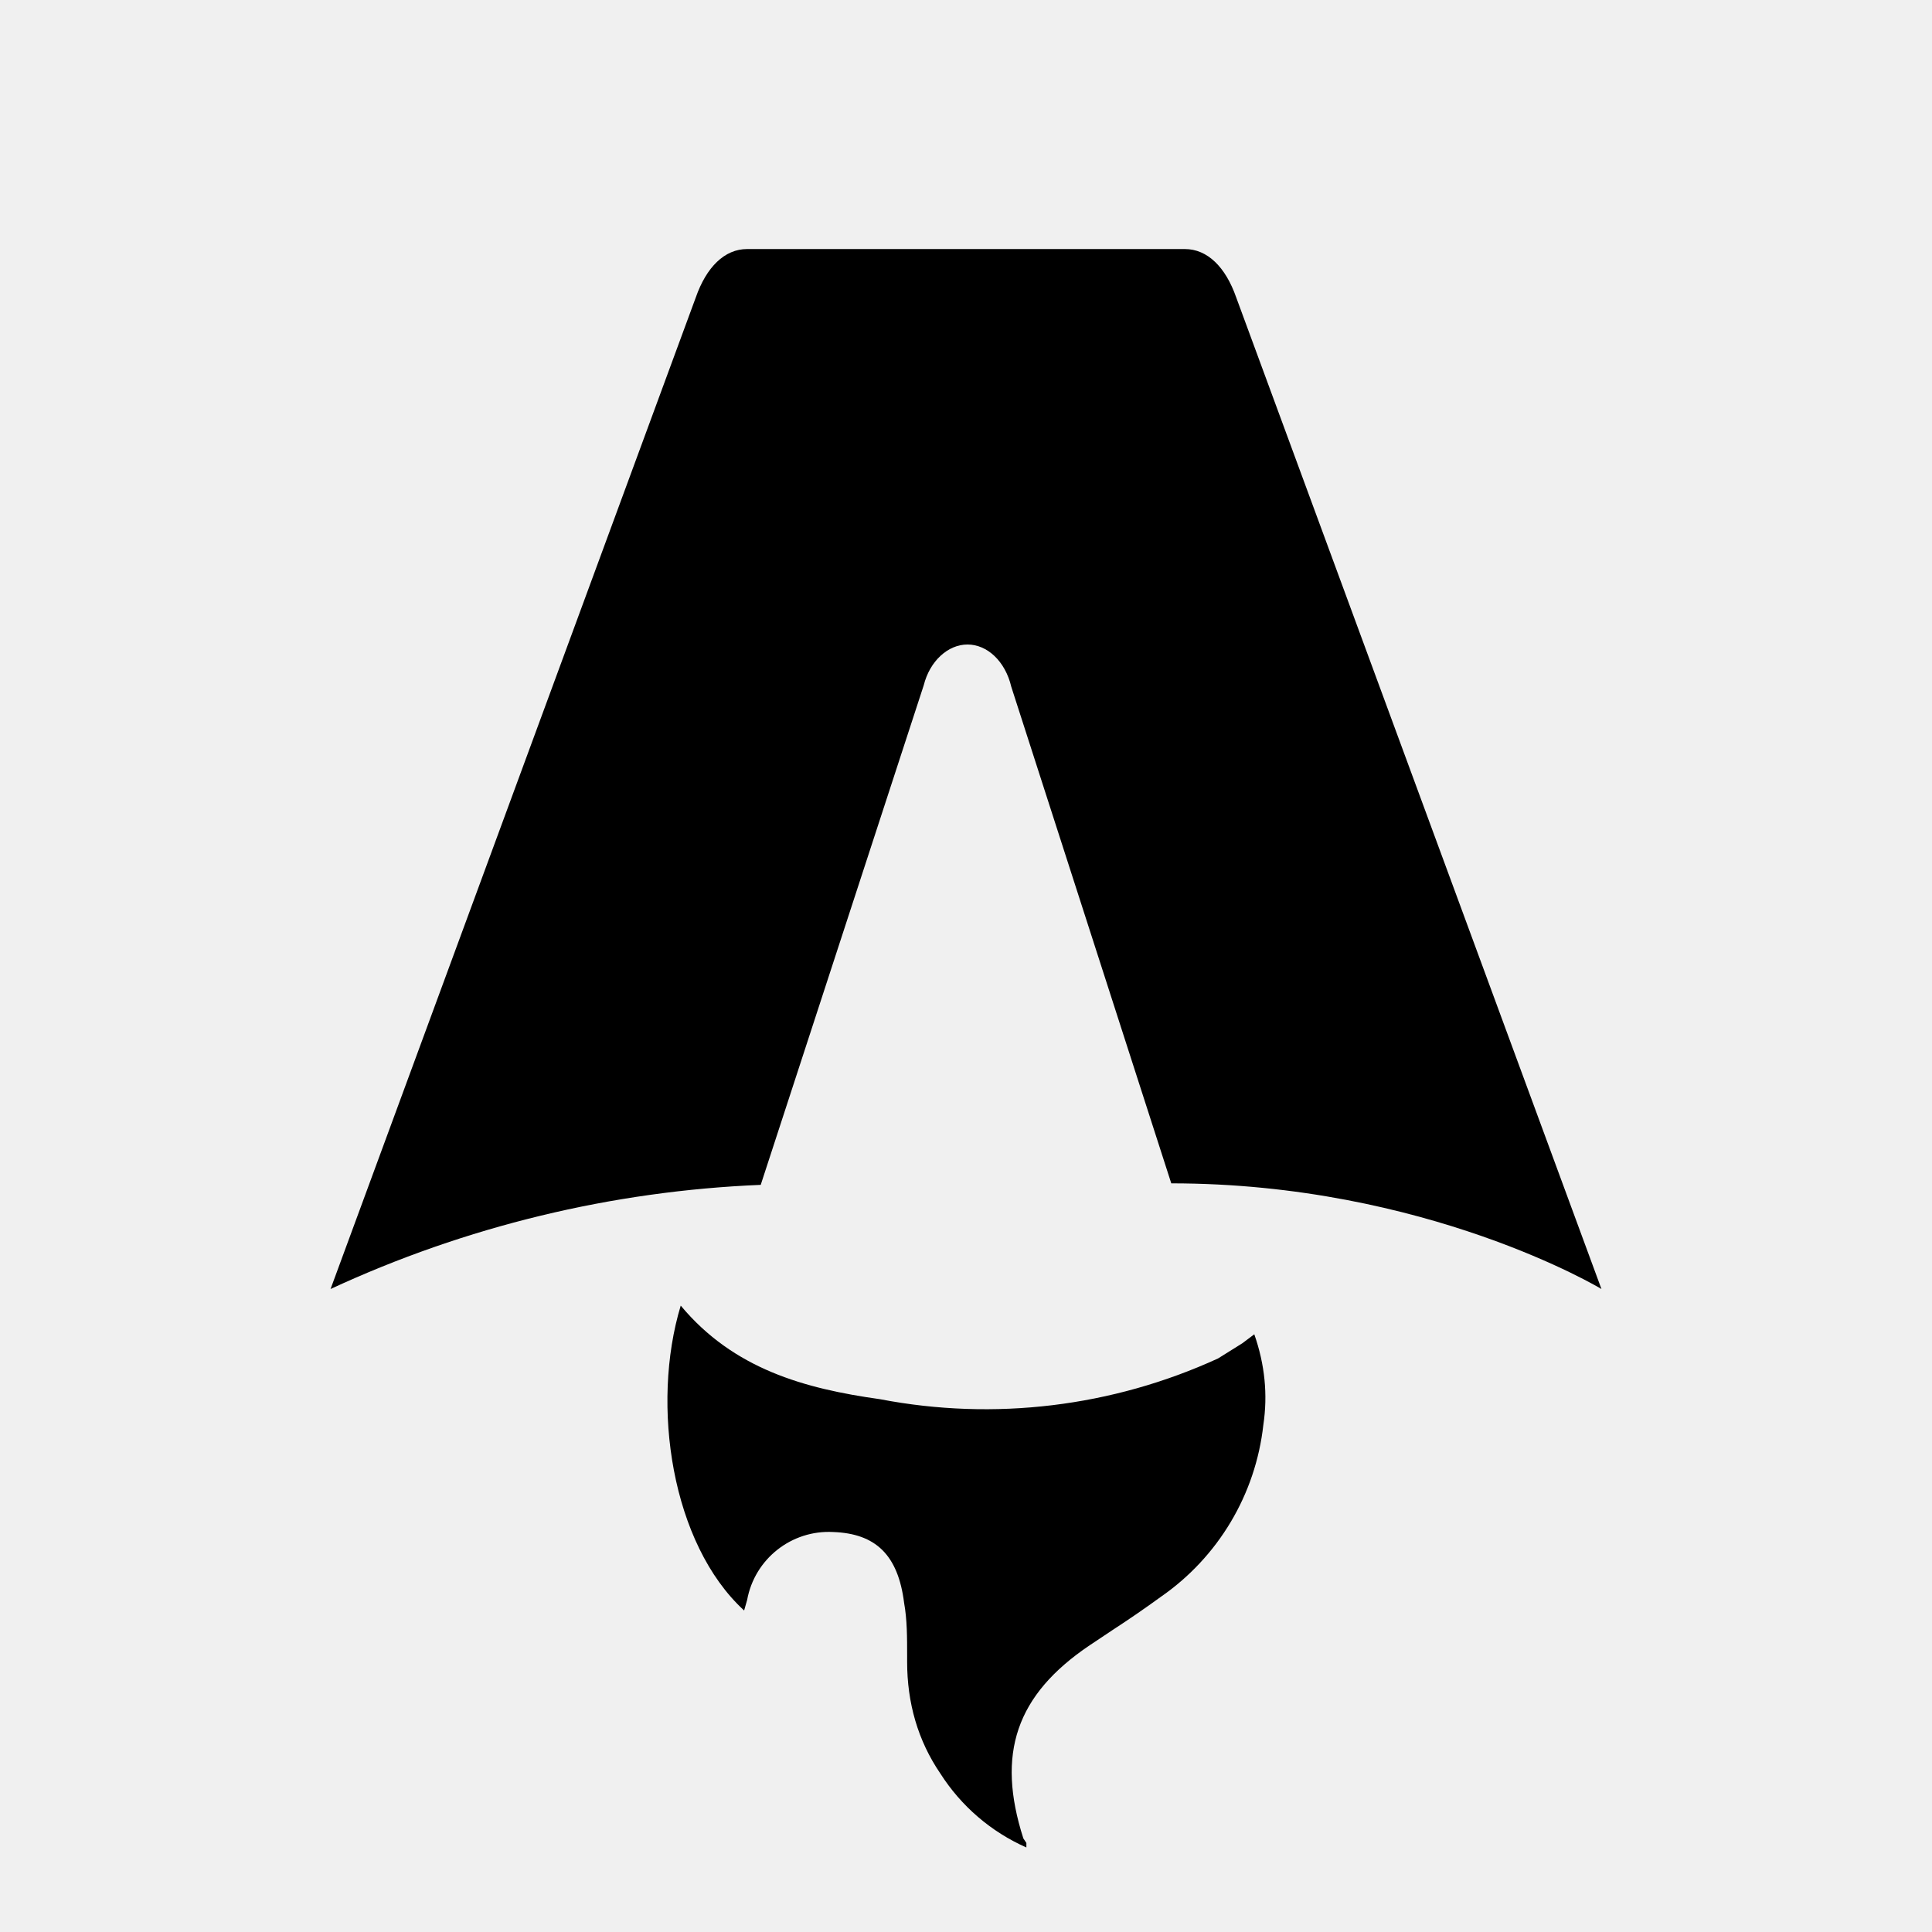
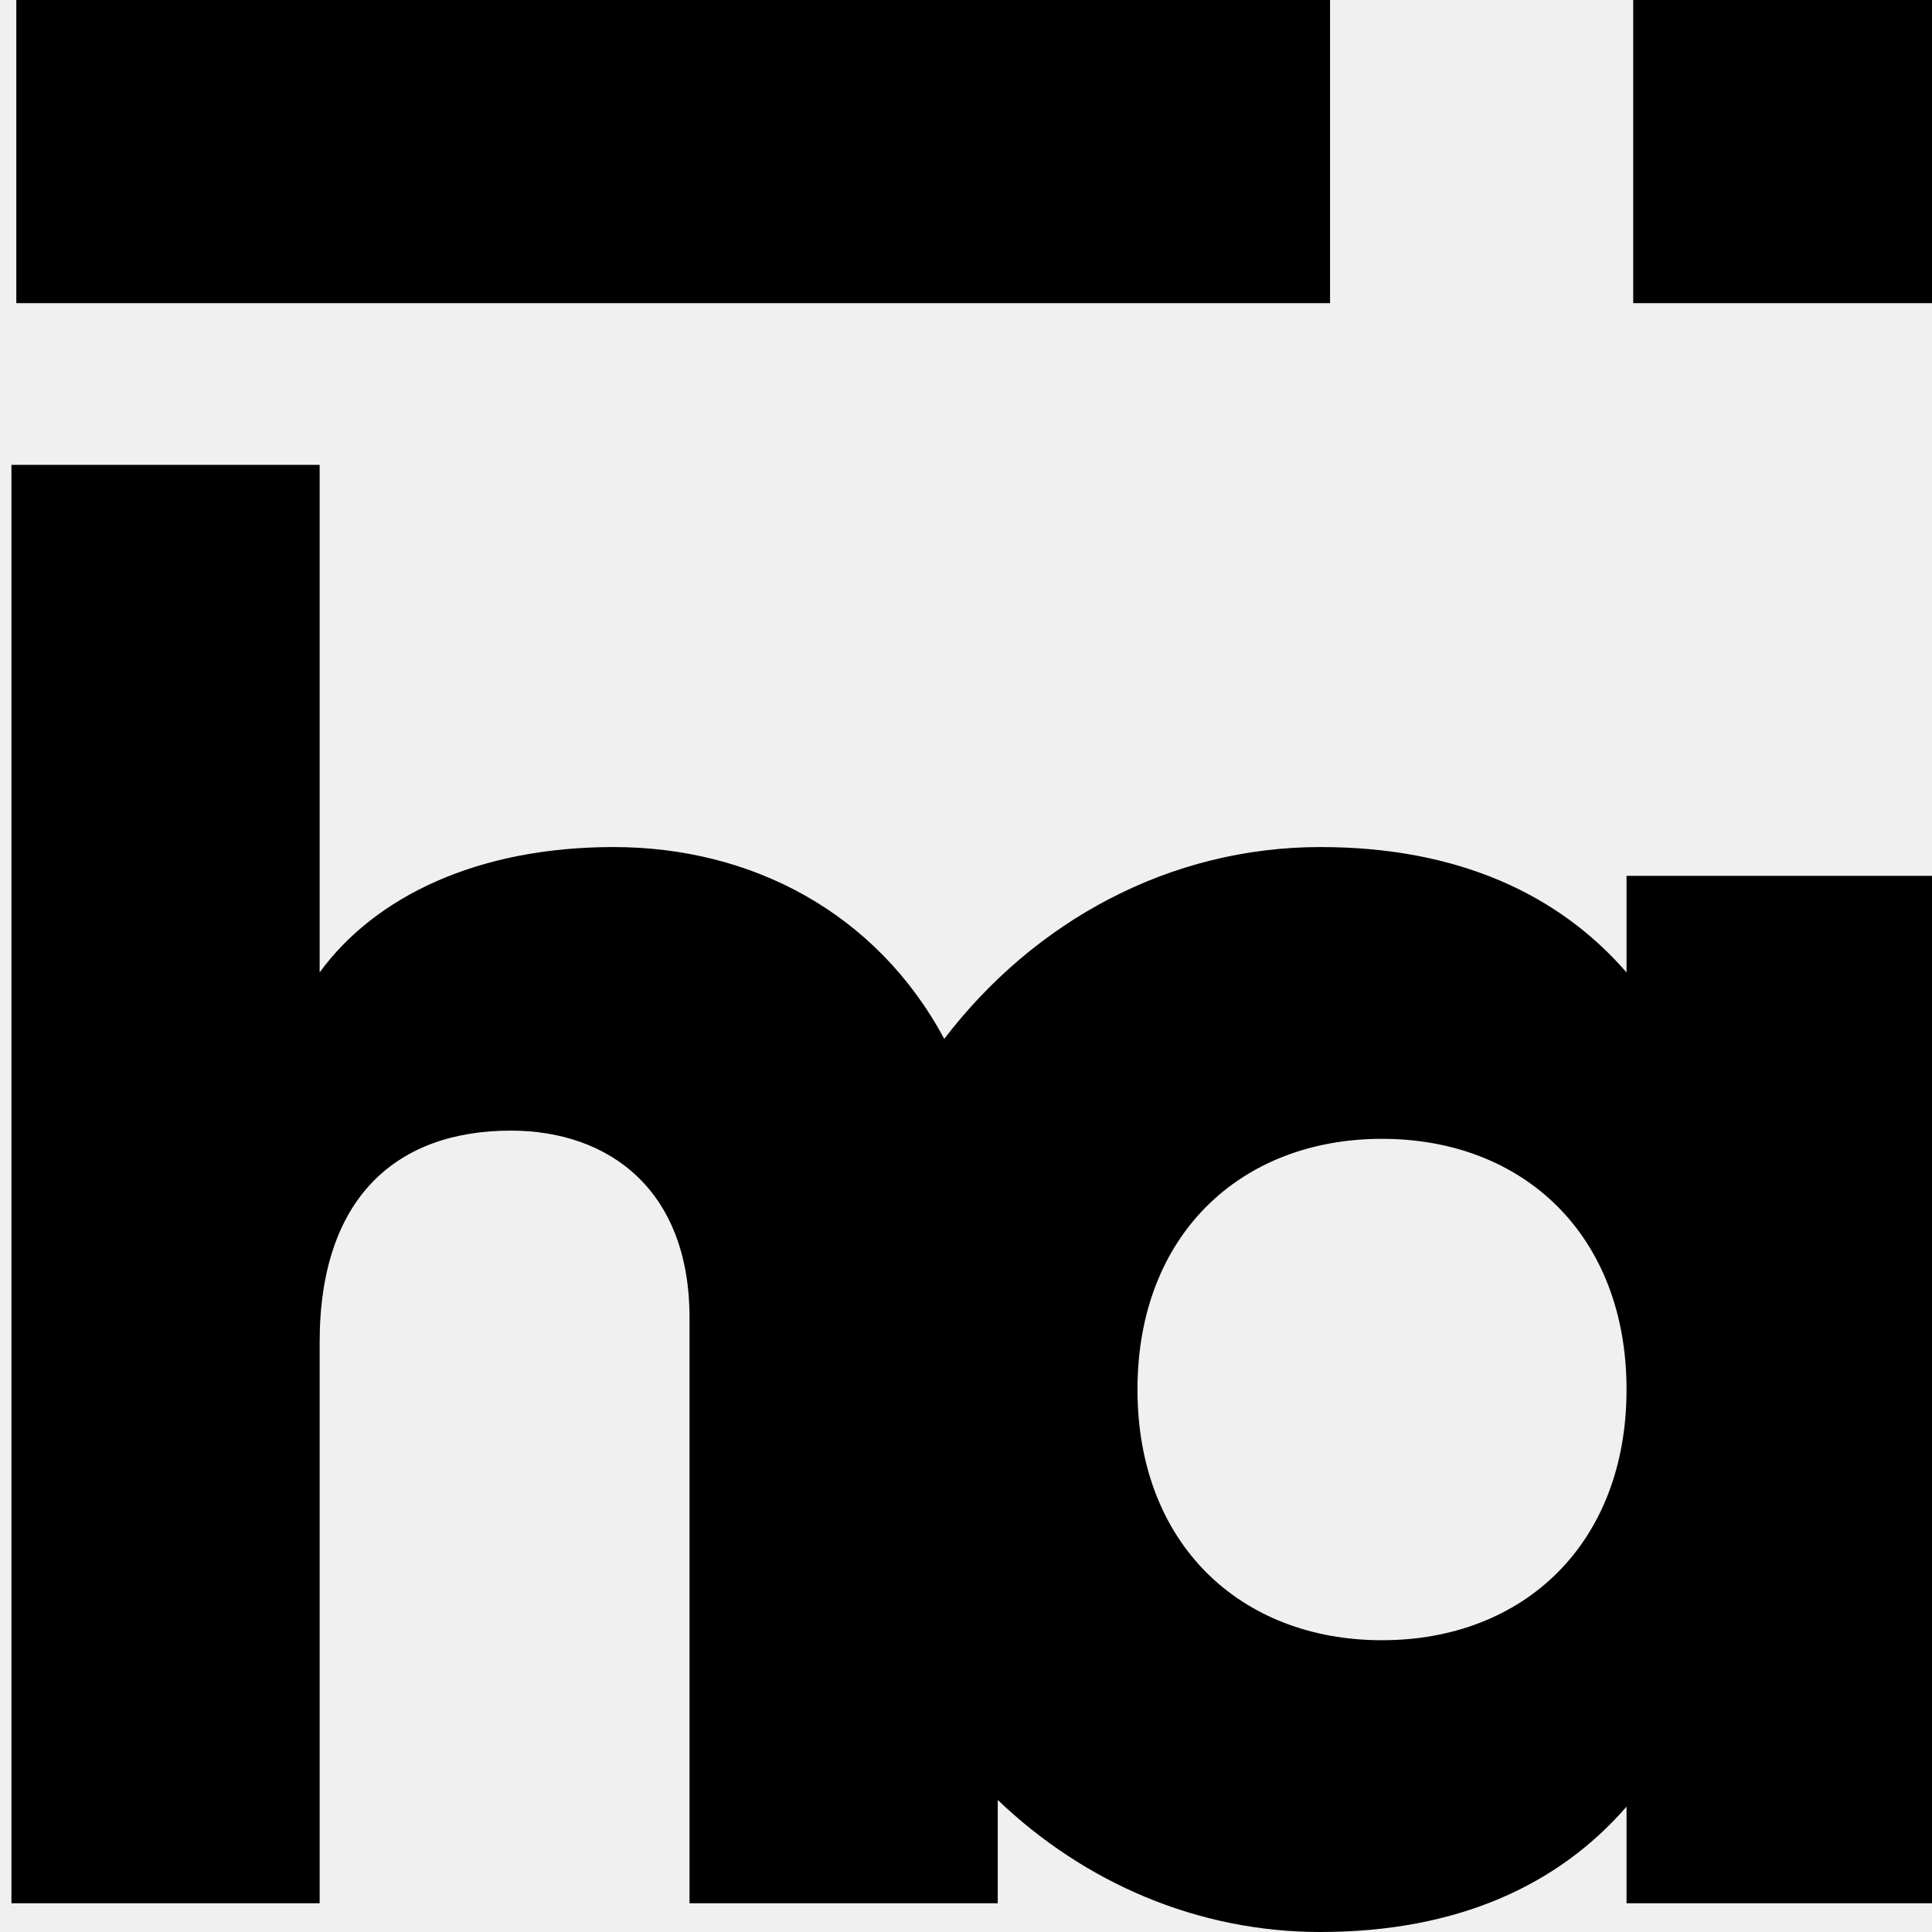
- <svg xmlns="http://www.w3.org/2000/svg" fill="none" viewBox="0 0 128 128">
-   <path d="M50.4 78.5a75.1 75.1 0 0 0-28.5 6.9l24.2-65.7c.7-2 1.9-3.2 3.4-3.2h29c1.5 0 2.7 1.2 3.4 3.2l24.2 65.7s-11.6-7-28.5-7L67 45.5c-.4-1.7-1.6-2.8-2.9-2.8-1.3 0-2.5 1.1-2.9 2.7L50.4 78.5Zm-1.1 28.2Zm-4.2-20.2c-2 6.6-.6 15.8 4.2 20.2a17.5 17.5 0 0 1 .2-.7 5.5 5.5 0 0 1 5.7-4.5c2.8.1 4.3 1.5 4.7 4.7.2 1.1.2 2.3.2 3.5v.4c0 2.7.7 5.2 2.2 7.4a13 13 0 0 0 5.7 4.9v-.3l-.2-.3c-1.8-5.6-.5-9.5 4.4-12.8l1.5-1a73 73 0 0 0 3.2-2.2 16 16 0 0 0 6.8-11.4c.3-2 .1-4-.6-6l-.8.6-1.6 1a37 37 0 0 1-22.4 2.7c-5-.7-9.7-2-13.2-6.2Z" />
-   <style>
-         path { fill: #000; }
-         @media (prefers-color-scheme: dark) {
-             path { fill: #FFF; }
-         }
-     </style>
+ <svg xmlns="http://www.w3.org/2000/svg" class="w-8 h-8 fill-accentLight dark:fill-accentDark" viewBox="0 0 120 120" fill="fill-accentLight dark:fill-accentDark">
+   <path fill-rule="evenodd" clip-rule="evenodd" d="M82.612 3.56678e-06V18.83L1.013 18.83L1.013 0L82.612 3.56678e-06ZM38.105 52.612C29.682 52.612 23.3 55.675 19.854 60.398V28.873H0.71V118.213H19.854V83.371C19.854 74.309 24.704 70.225 31.724 70.225C37.85 70.225 42.827 73.926 42.827 81.839V118.213H61.972V111.799C67.35 116.938 74.374 120 82.01 120C90.561 120 96.815 117.065 101.027 112.215V118.213H120.171V54.399H101.027V60.398C96.815 55.548 90.561 52.612 82.01 52.612C72.681 52.612 64.266 57.182 58.649 64.525C54.442 56.697 46.699 52.612 38.105 52.612ZM85.839 101.877C77.033 101.877 70.651 95.878 70.651 86.306C70.651 76.734 77.033 70.735 85.839 70.735C94.645 70.735 101.027 76.734 101.027 86.306C101.027 95.878 94.645 101.877 85.839 101.877ZM101.442 18.83L120.273 18.83V3.56678e-06H101.442V18.83Z" fill="fill-accentLight dark:fill-accentDark" />
</svg>
